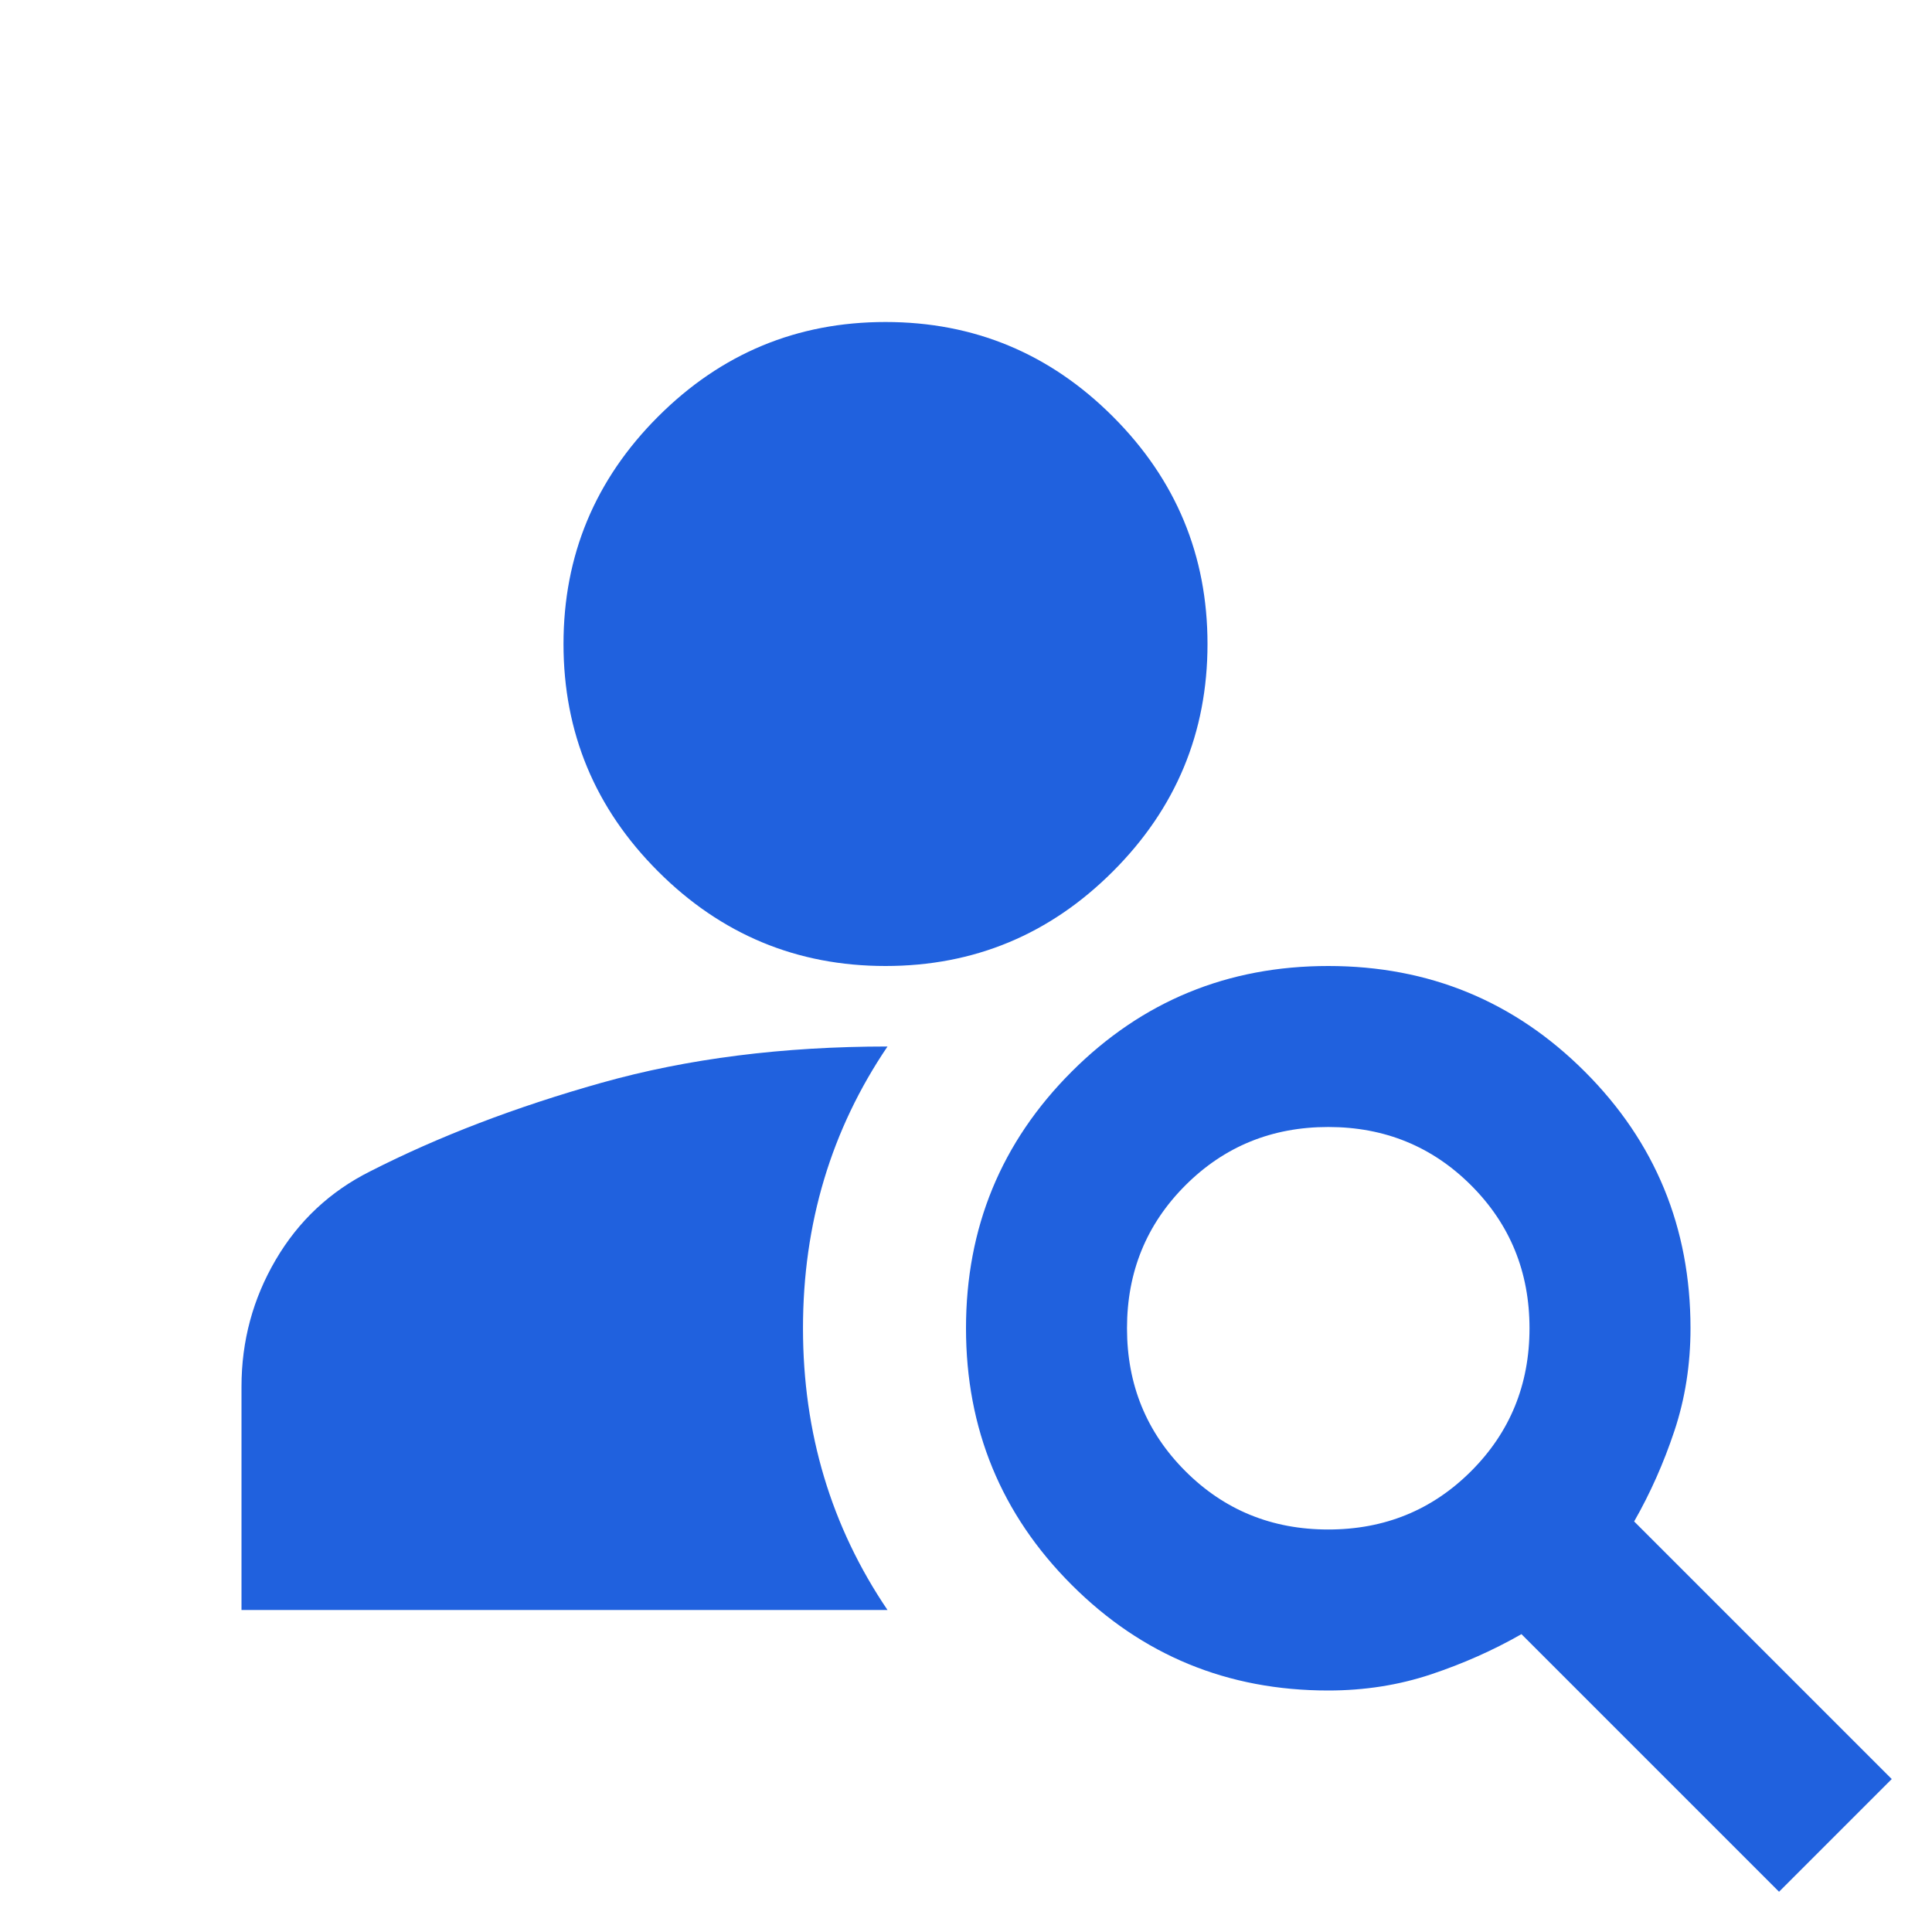
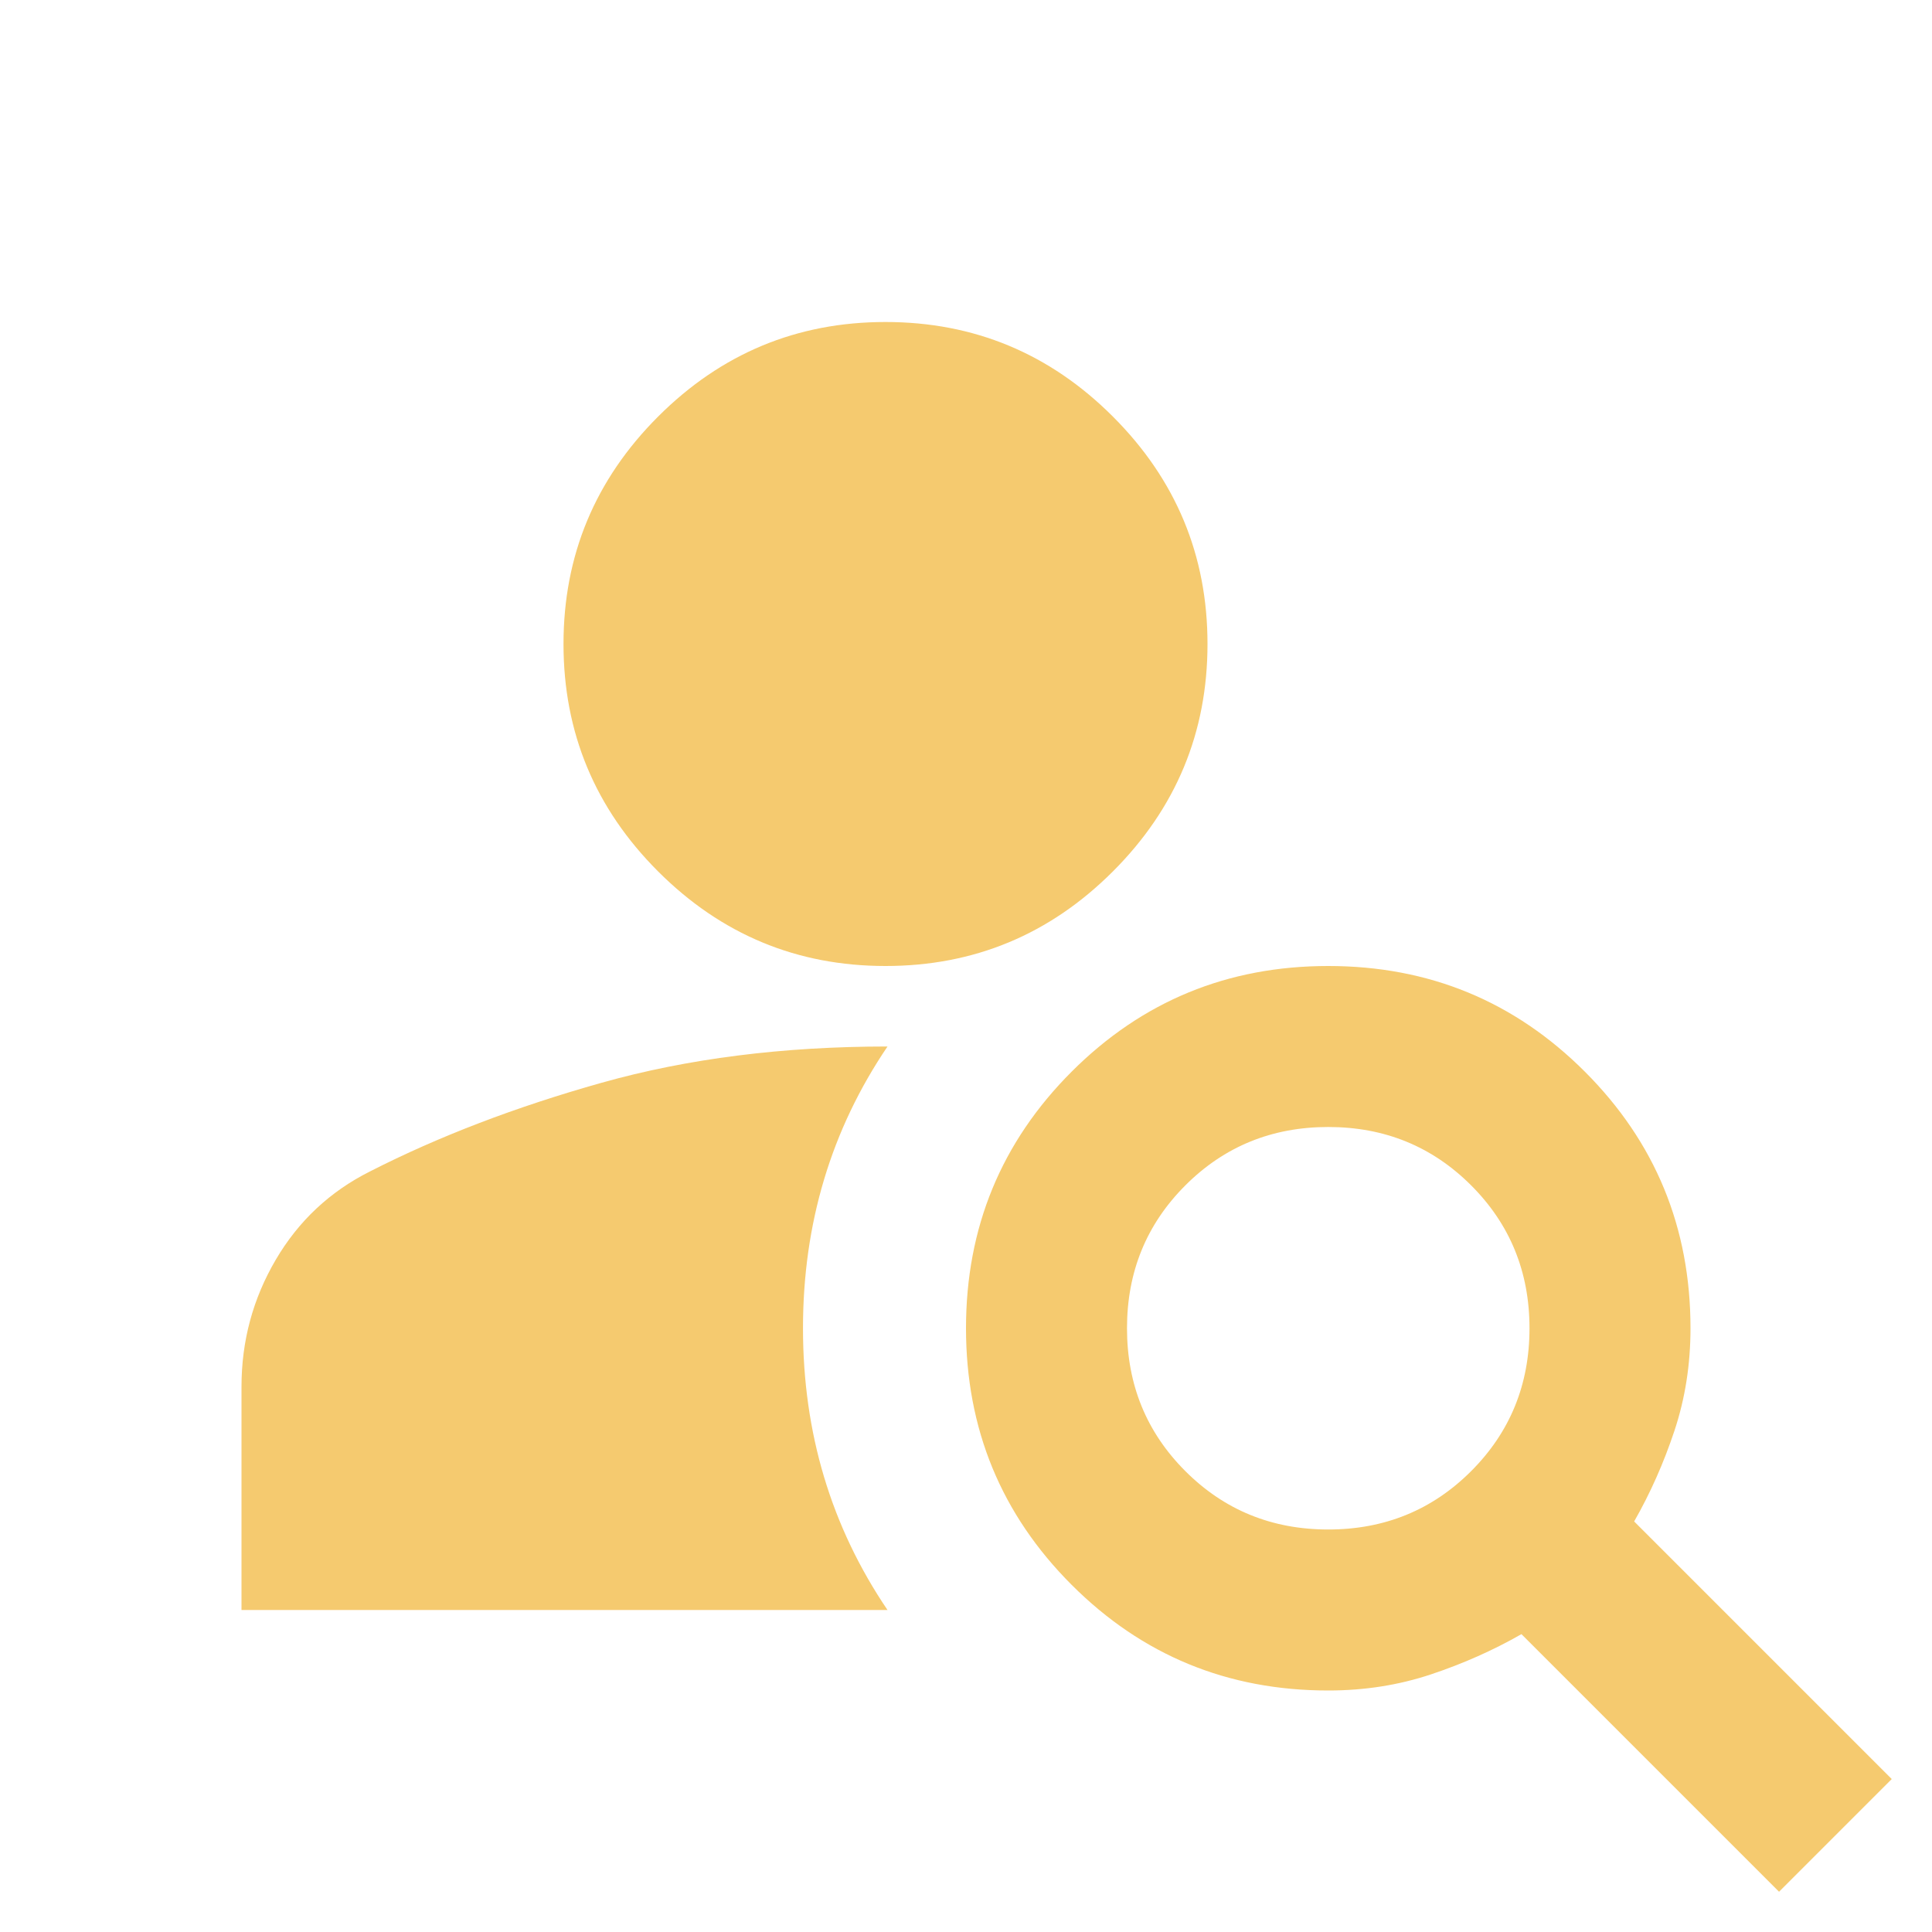
- <svg xmlns="http://www.w3.org/2000/svg" height="24px" viewBox="0 -960 960 960" width="24px" fill="#2061de">
+ <svg xmlns="http://www.w3.org/2000/svg" height="24px" viewBox="0 -960 960 960" width="24px" fill="#f5ca6f">
  <path d="M440-480q-66 0-113-47t-47-113q0-66 47-113t113-47q66 0 113 47t47 113q0 66-47 113t-113 47ZM884-20 756-148q-21 12-45 20t-51 8q-75 0-127.5-52.5T480-300q0-75 52.5-127.5T660-480q75 0 127.5 52.5T840-300q0 27-8 51t-20 45L940-76l-56 56ZM660-200q42 0 71-29t29-71q0-42-29-71t-71-29q-42 0-71 29t-29 71q0 42 29 71t71 29ZM441-440q-42 62-42 140t42 140H120v-111q0-34 17-63t47-44q51-26 115-44t142-18Z" />
</svg>
